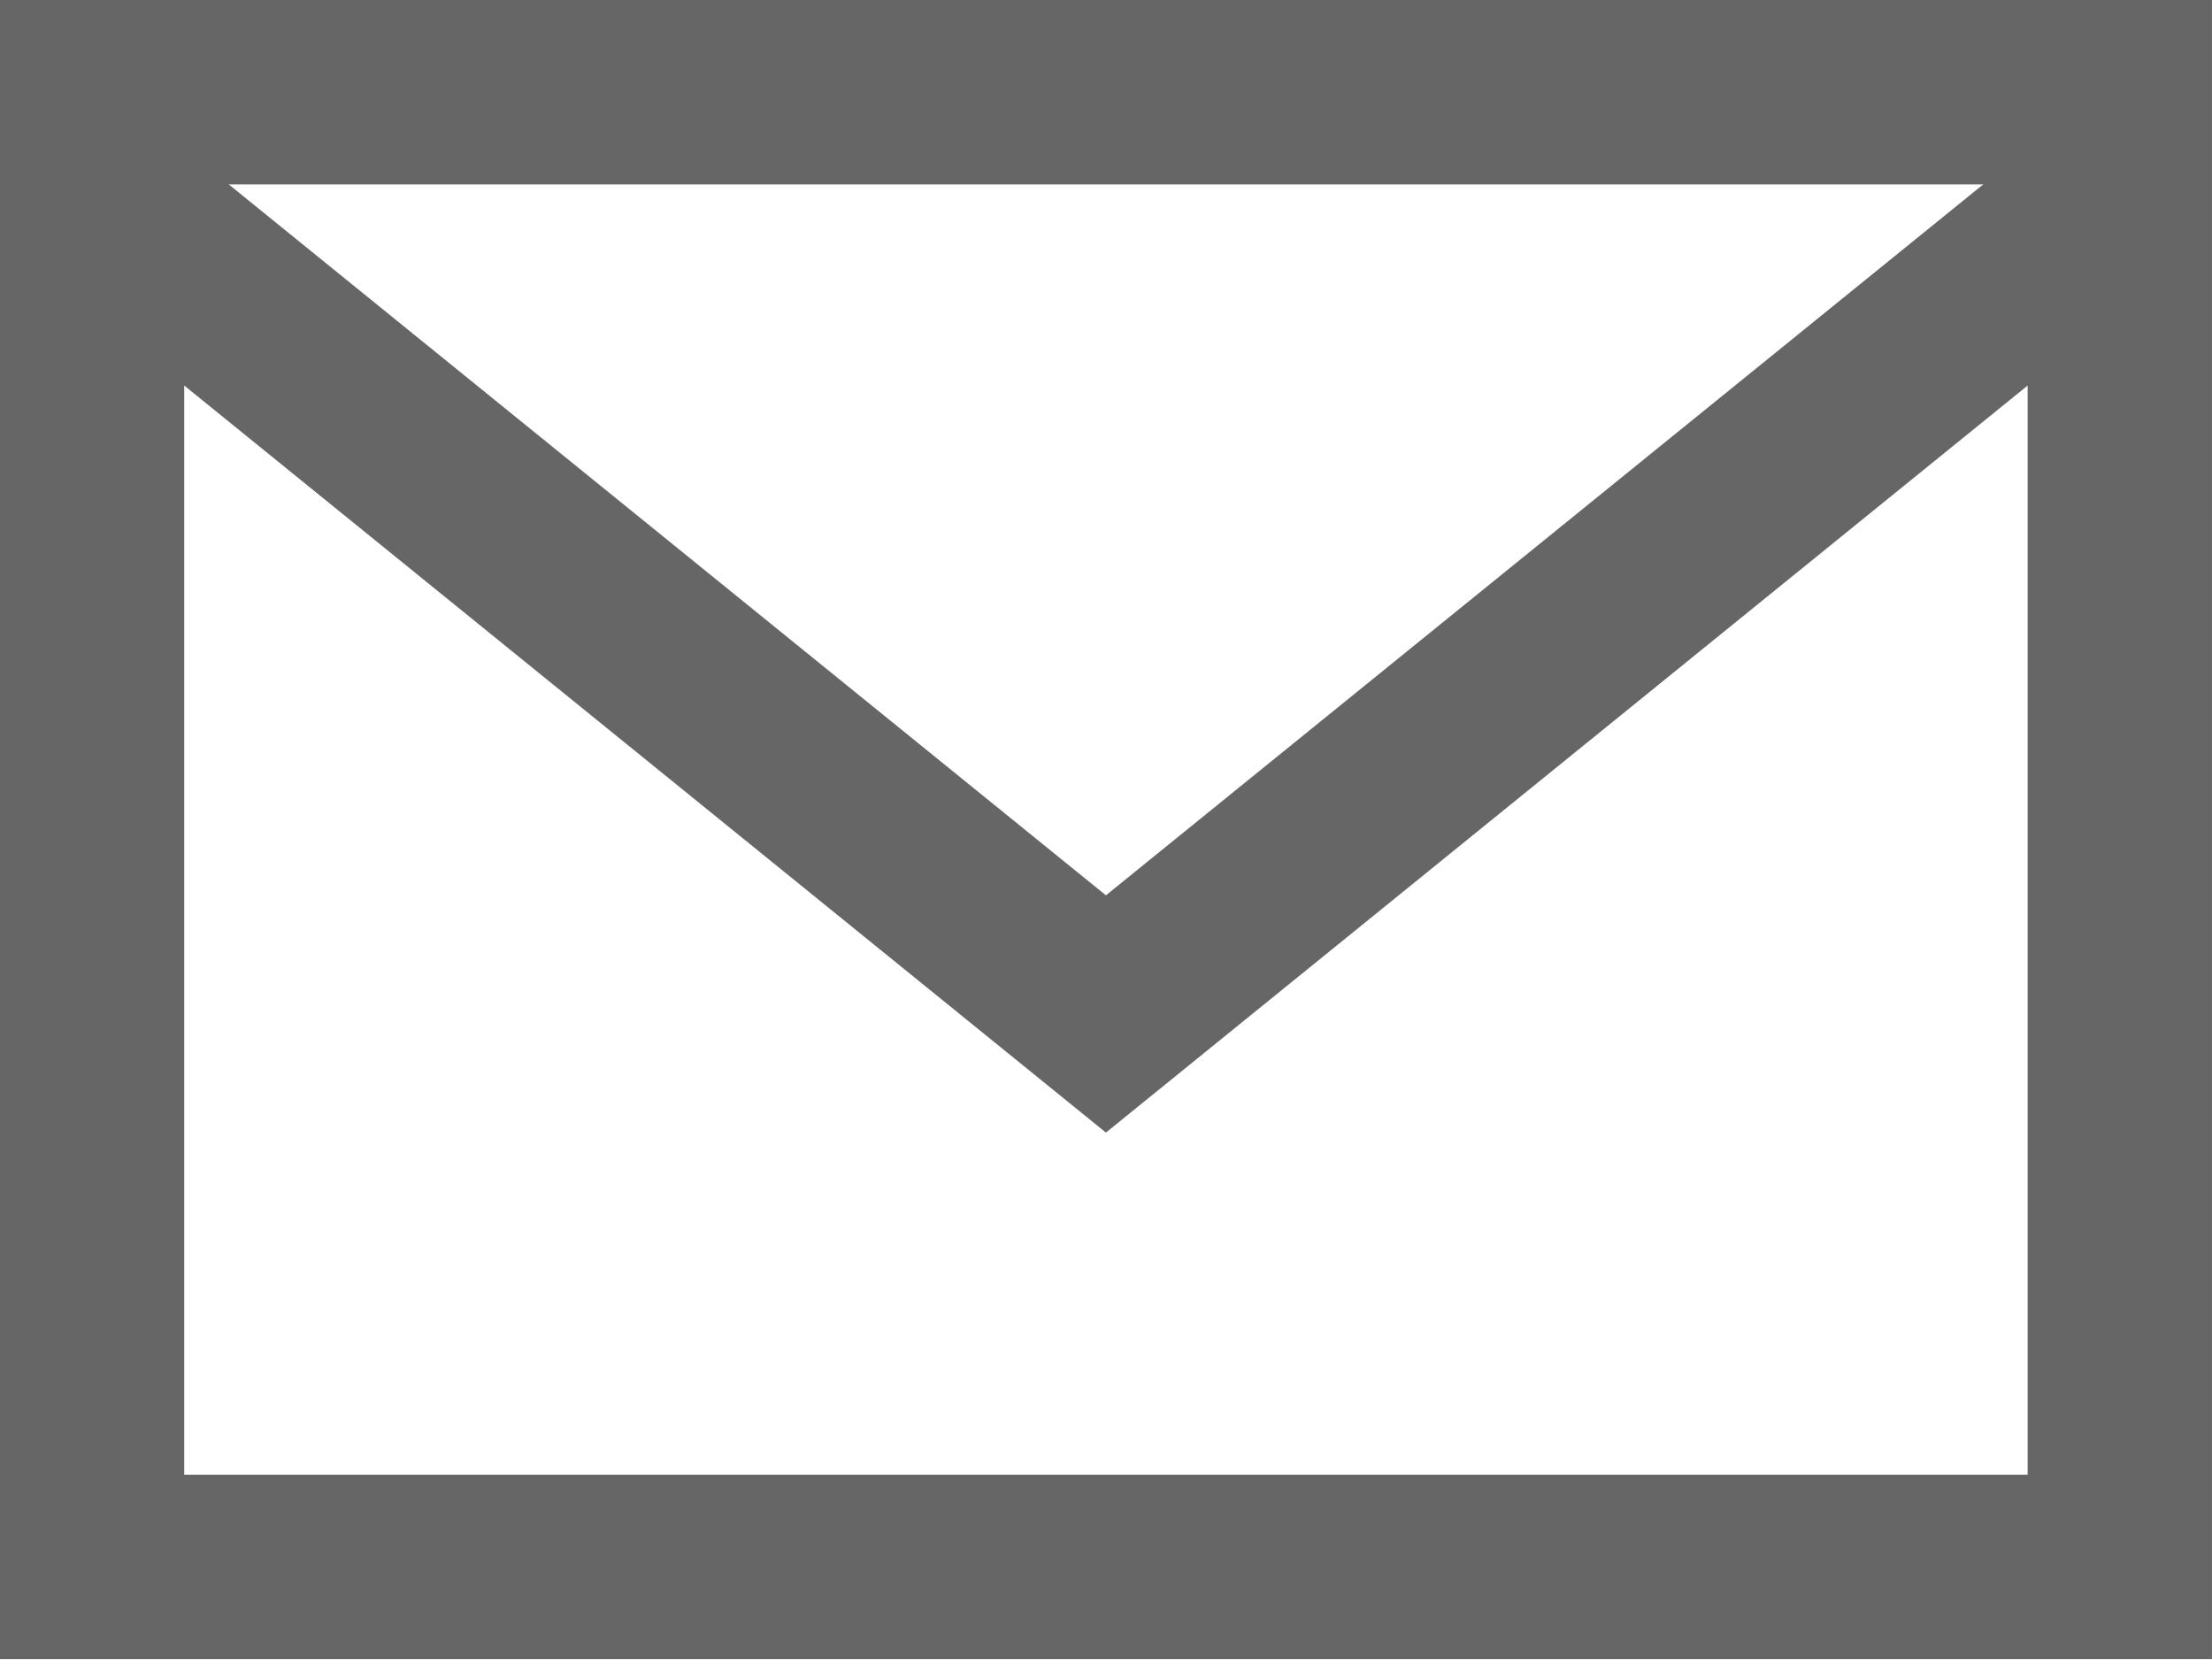
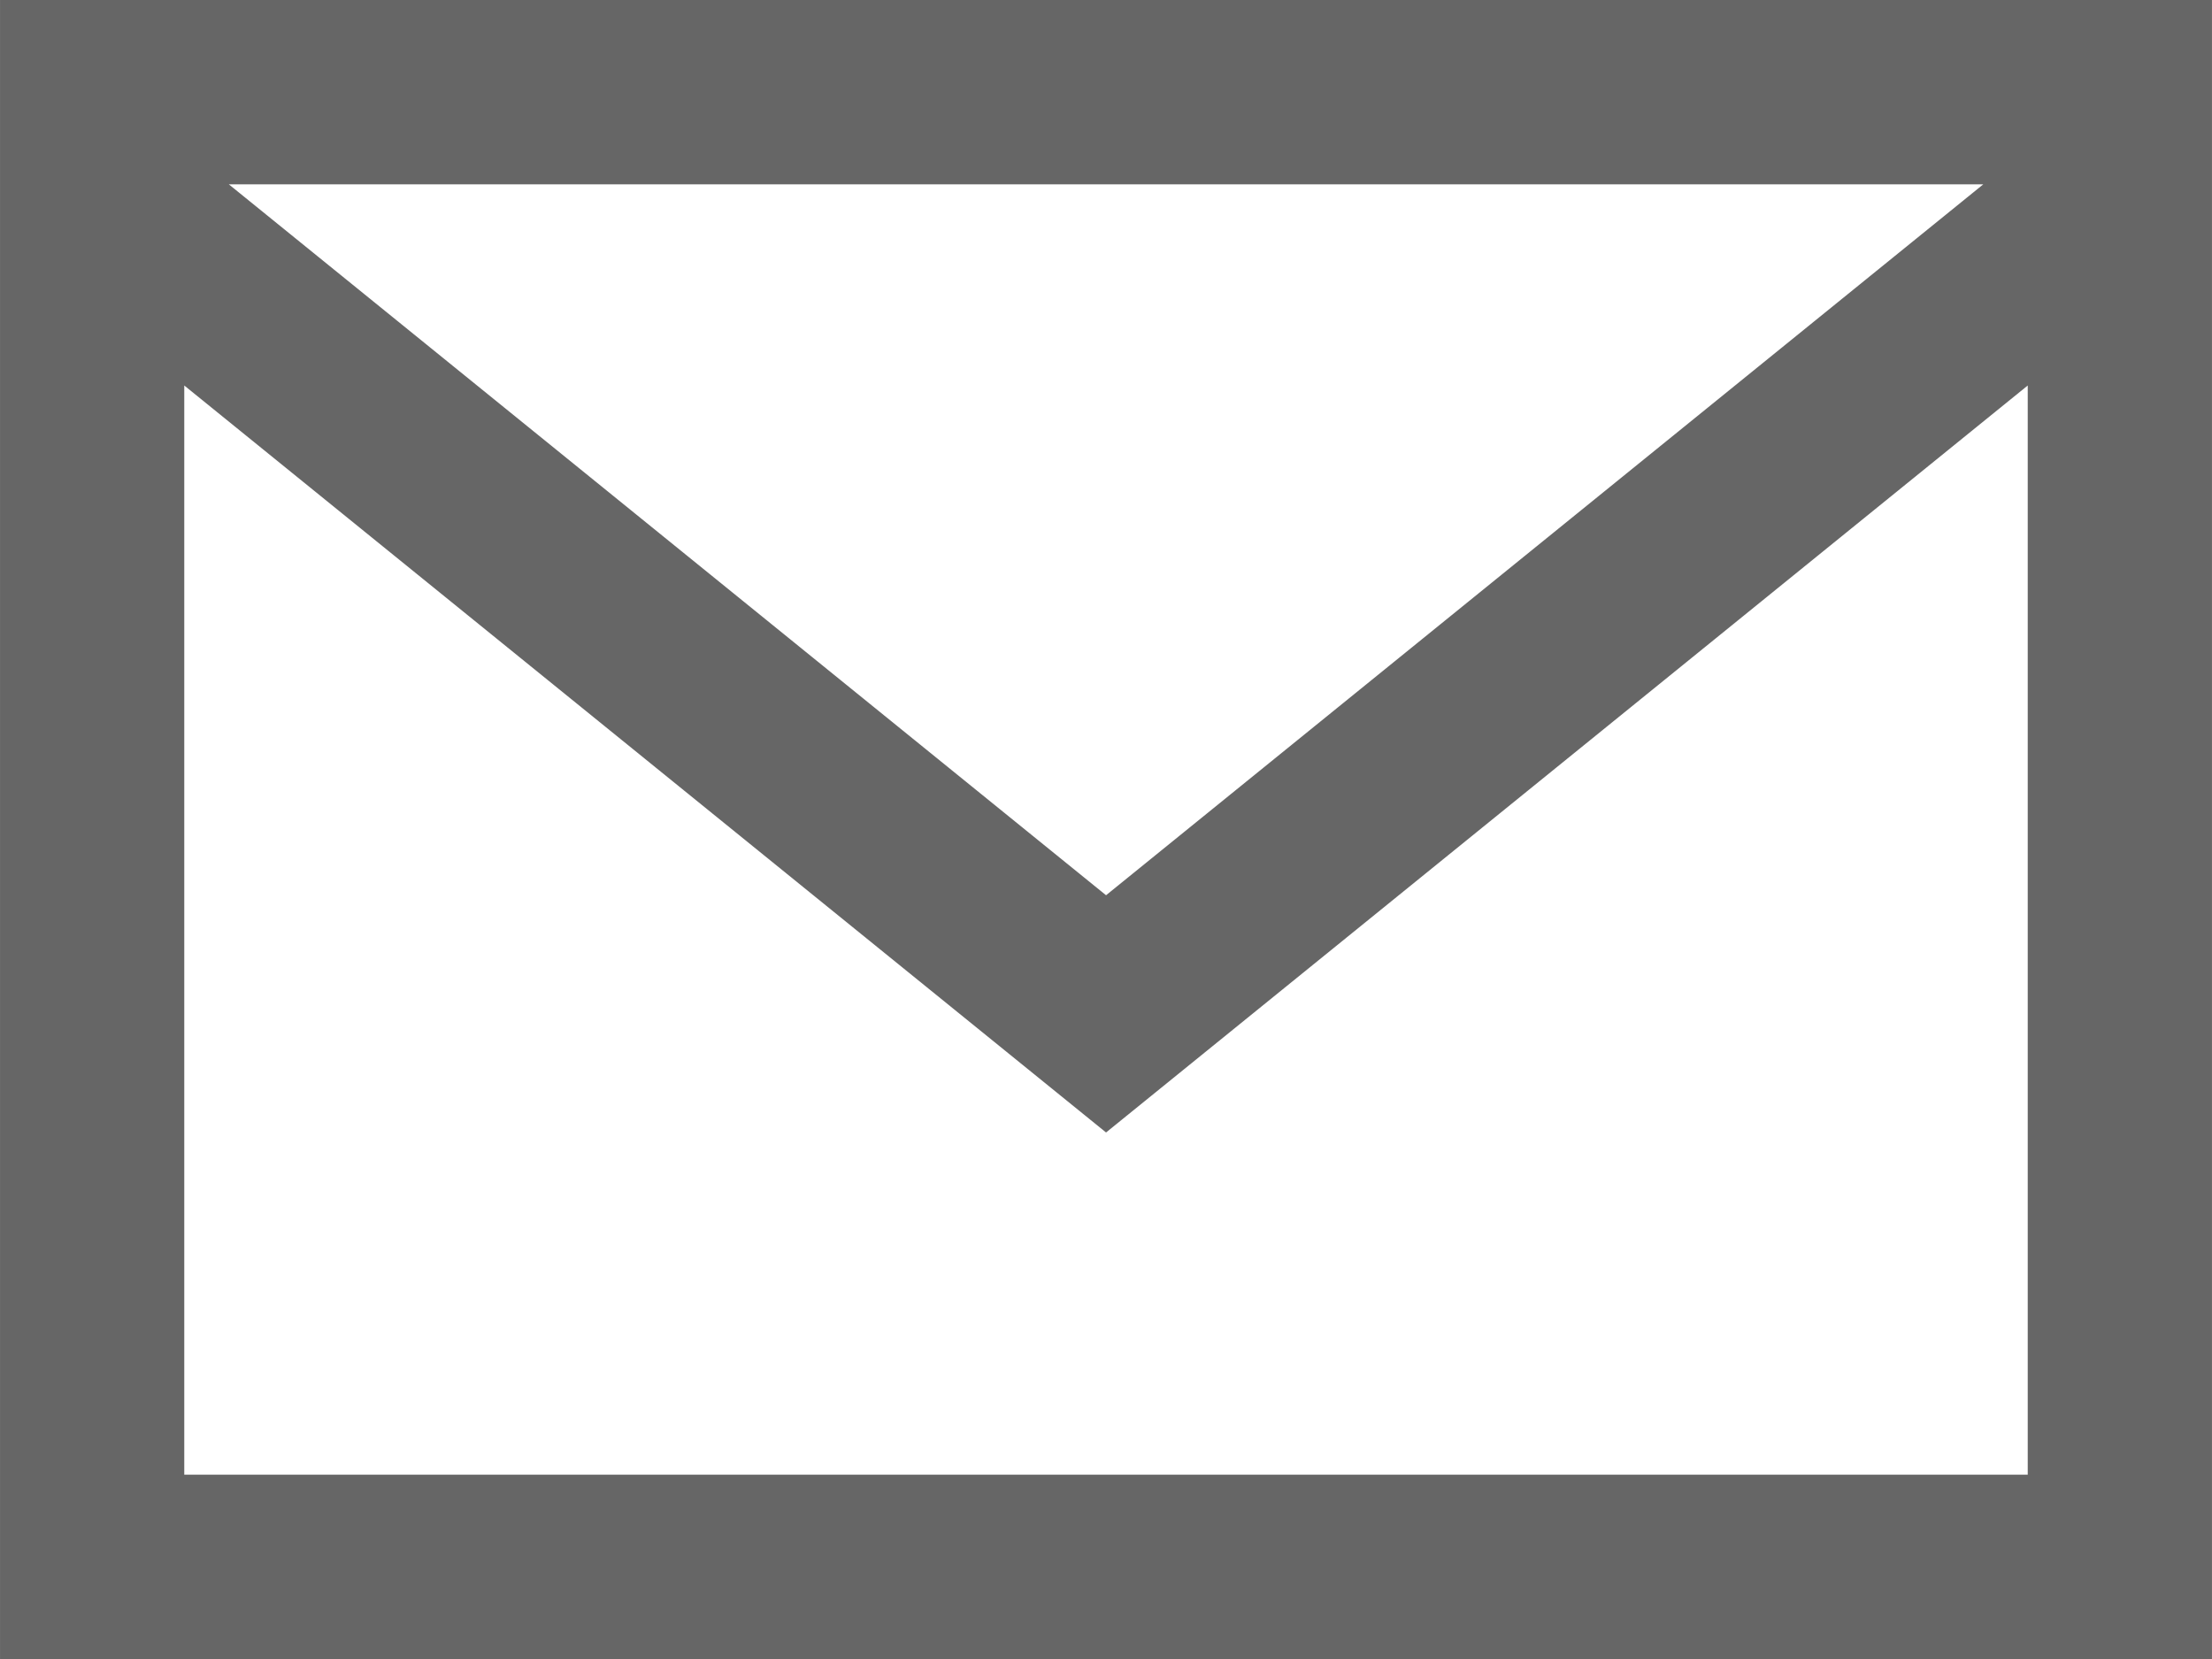
- <svg xmlns="http://www.w3.org/2000/svg" width="6.021mm" height="4.516mm" viewBox="0 0 21.333 16" id="svg6907" version="1.1">
-   <defs id="defs6909" />
-   <g id="layer1" transform="translate(-693.3882,-558.8622)">
-     <path id="path4841" d="m 693.388,558.862 0,16 21.333,0 0,-16 -21.333,0 z m 19.127,1.778 -8.461,6.856 -8.46,-6.856 16.921,0 z m -17.35,12.444 0,-10.504 8.889,7.204 8.889,-7.204 0,10.504 -17.778,0 z" style="display:inline;opacity:1;fill:#666666" />
-   </g>
+ <svg xmlns="http://www.w3.org/2000/svg" width="22.756" height="17.067" viewBox="0 0 21.333 16">
+   <path d="M0 0v16h21.333V0H0zm19.127 1.778l-8.46 6.856-8.46-6.856h16.92zM1.777 14.222V3.718l8.89 7.204 8.889-7.204v10.504H1.778z" fill="#666" />
</svg>
